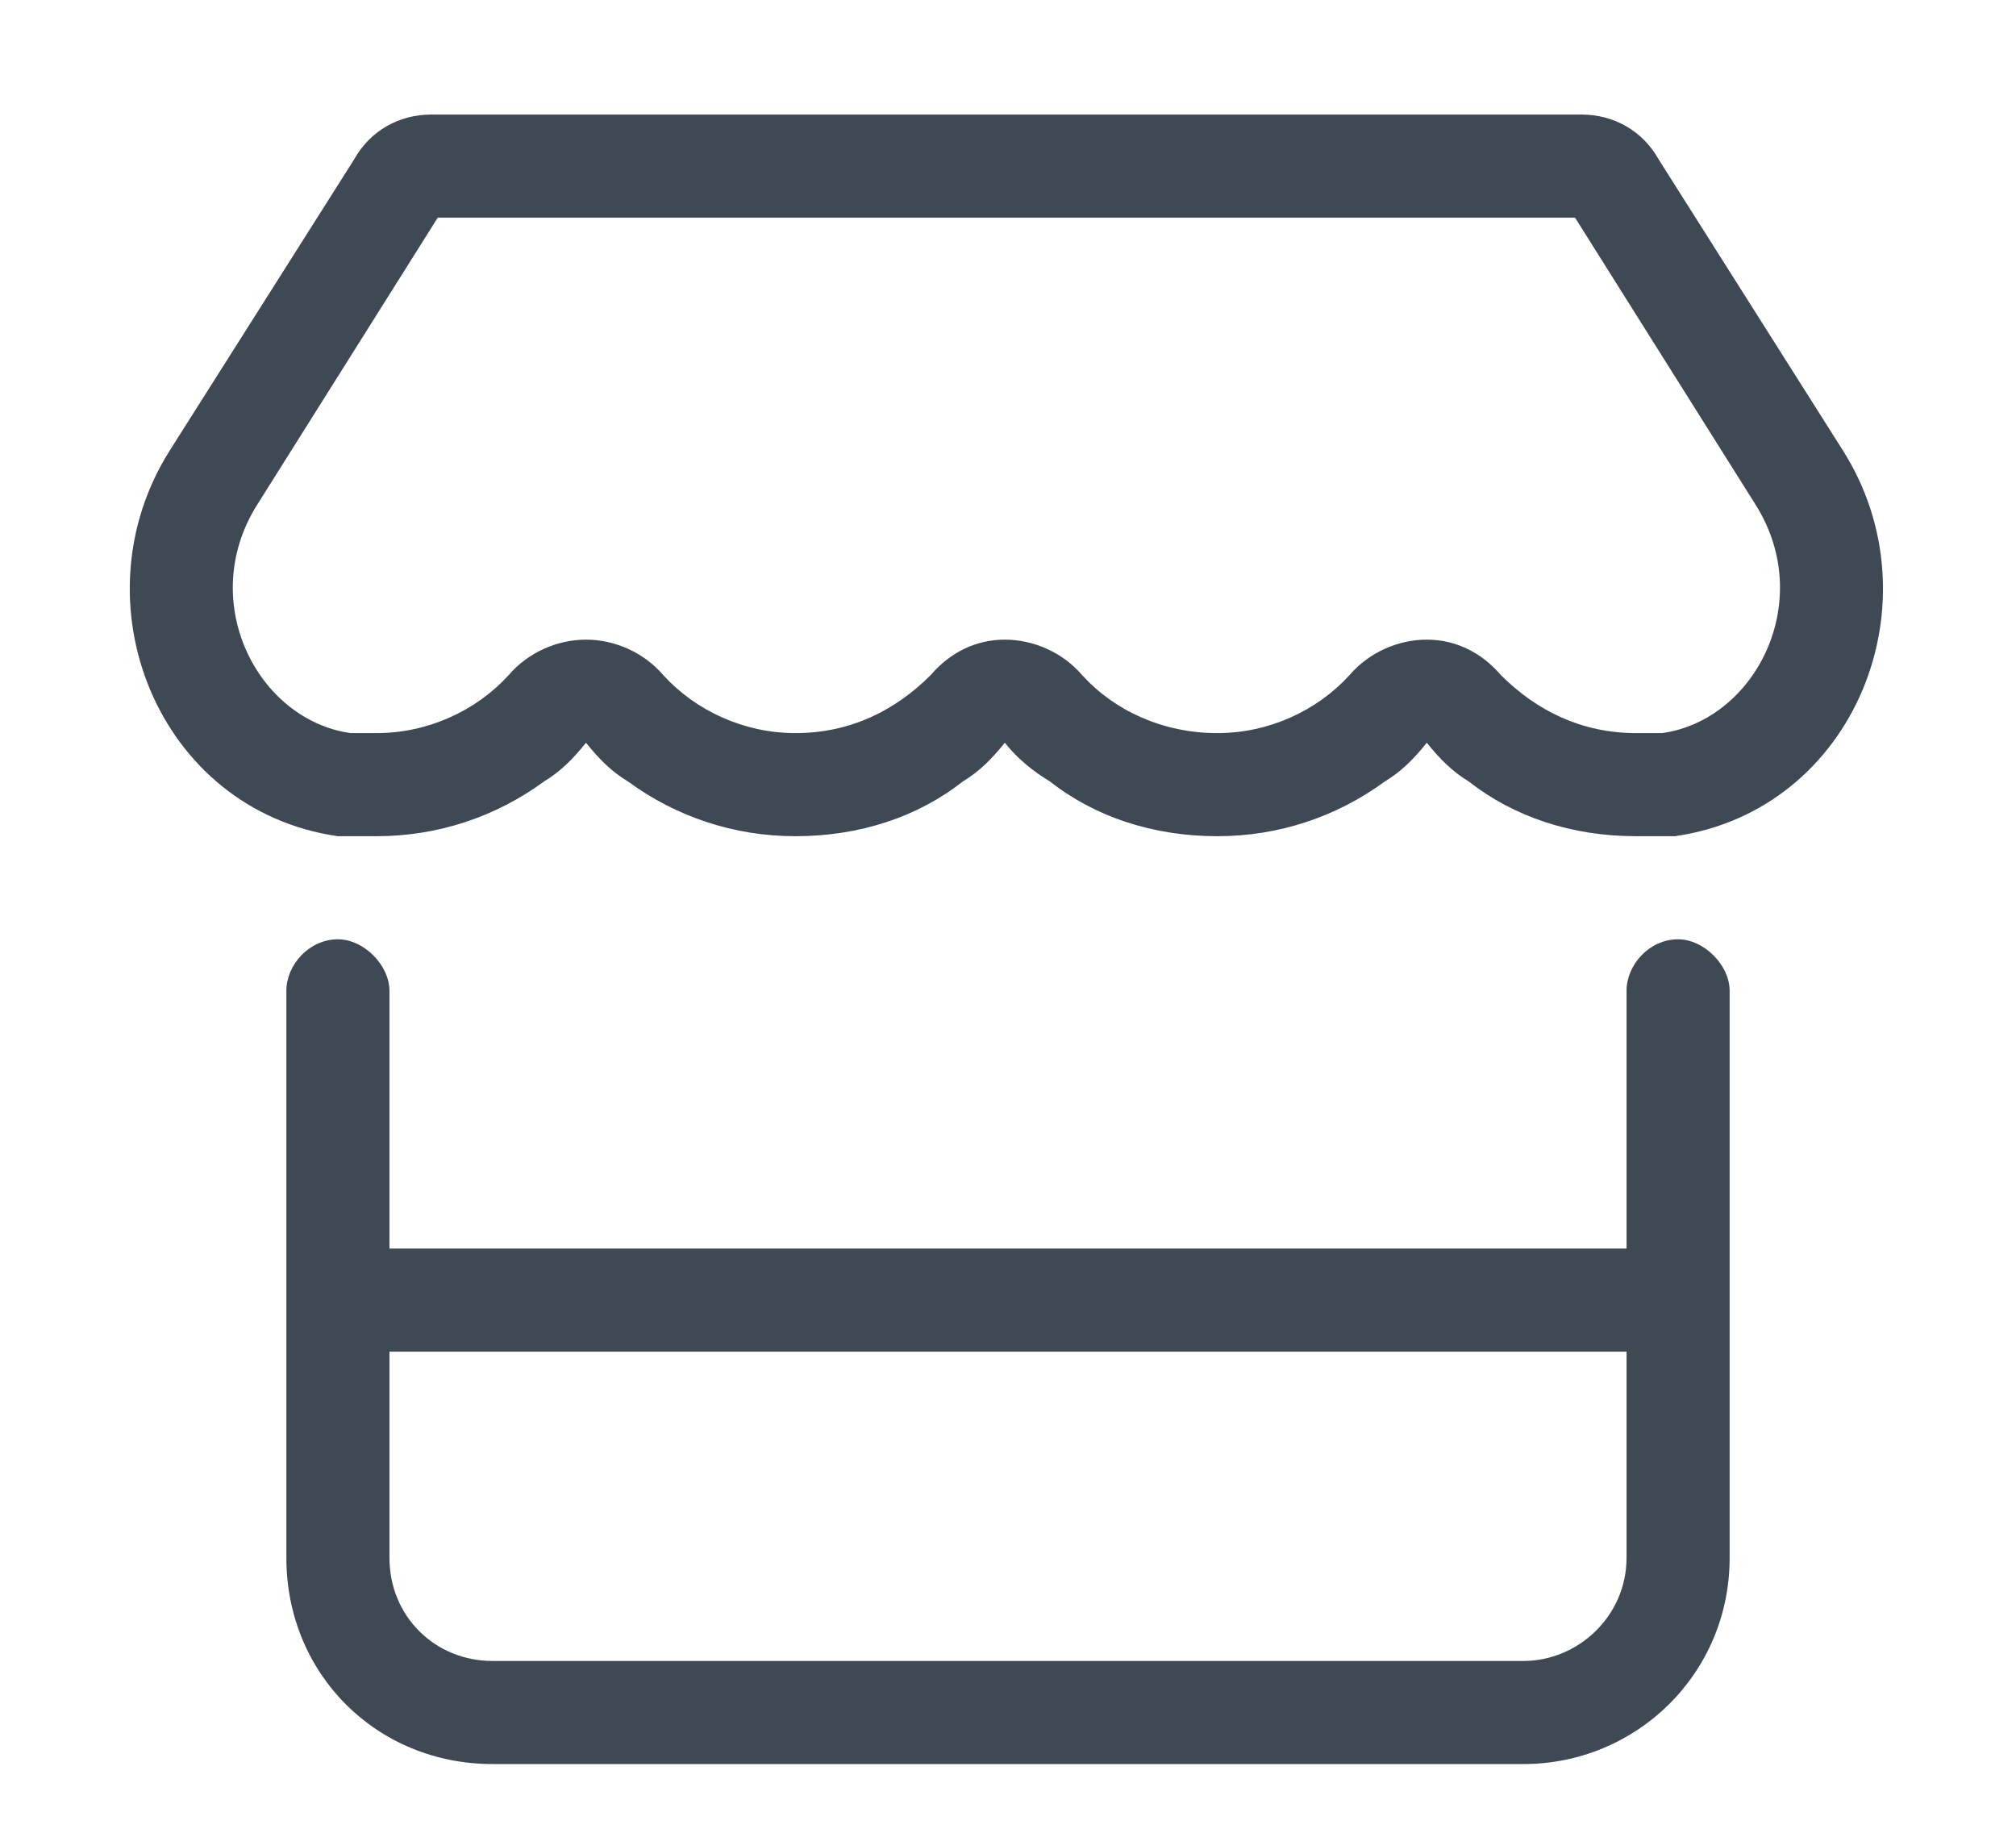
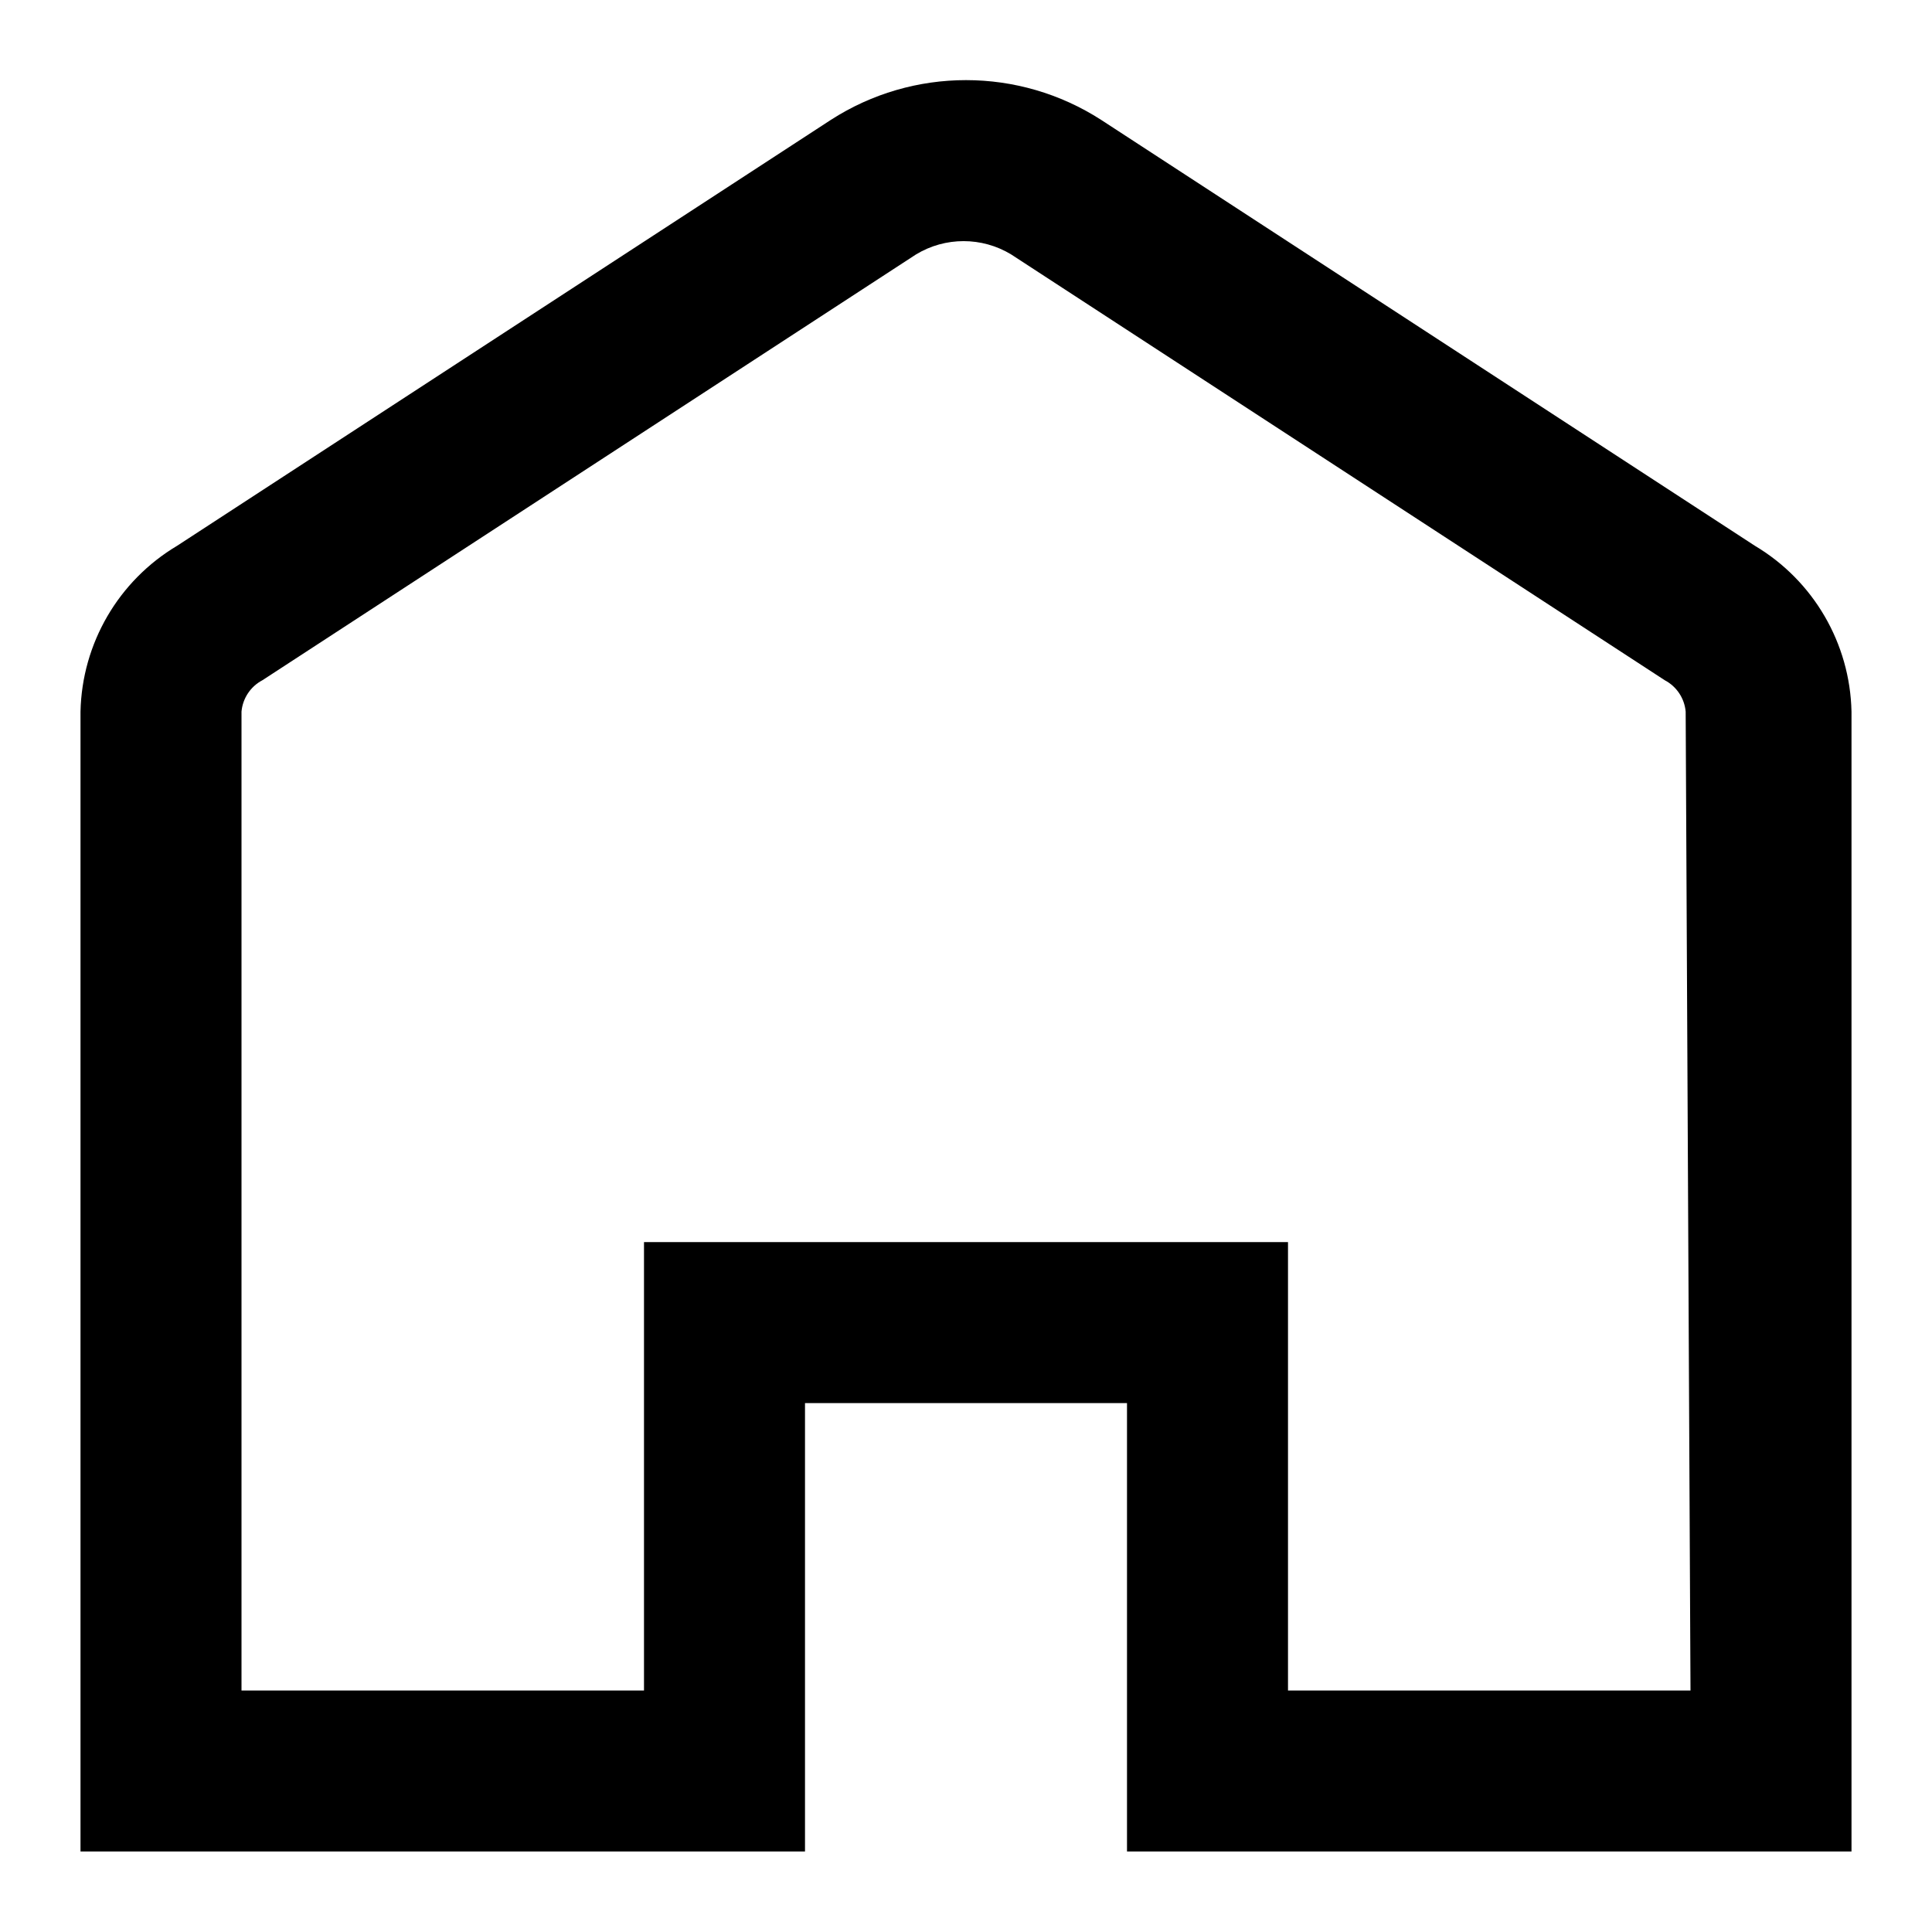
- <svg xmlns="http://www.w3.org/2000/svg" width="22" height="20" viewBox="0 0 22 20" fill="none">
-   <path d="M16.027 8.527C15.852 8.422 15.711 8.281 15.57 8.105C15.43 8.281 15.289 8.422 15.113 8.527C14.586 8.914 13.953 9.125 13.285 9.125C12.582 9.125 11.949 8.914 11.457 8.527C11.281 8.422 11.105 8.281 10.965 8.105C10.824 8.281 10.684 8.422 10.508 8.527C10.016 8.914 9.383 9.125 8.68 9.125C8.012 9.125 7.379 8.914 6.852 8.527C6.676 8.422 6.535 8.281 6.395 8.105C6.254 8.281 6.113 8.422 5.938 8.527C5.41 8.914 4.777 9.125 4.109 9.125C3.969 9.125 3.828 9.125 3.688 9.125C1.719 8.844 0.805 6.559 1.859 4.906L3.863 1.742C4.039 1.426 4.355 1.25 4.707 1.25H17.258C17.609 1.25 17.926 1.426 18.102 1.742L20.105 4.906C21.16 6.559 20.246 8.844 18.277 9.125C18.137 9.125 17.996 9.125 17.855 9.125C17.152 9.125 16.52 8.914 16.027 8.527ZM17.188 2.375H4.777L2.809 5.504C2.141 6.559 2.809 7.859 3.828 8C3.934 8 4.004 8 4.109 8C4.672 8 5.199 7.754 5.551 7.367C5.762 7.121 6.078 6.98 6.395 6.98C6.711 6.98 7.027 7.121 7.238 7.367C7.59 7.754 8.117 8 8.68 8C9.277 8 9.77 7.754 10.156 7.367C10.367 7.121 10.648 6.98 10.965 6.98C11.281 6.98 11.598 7.121 11.809 7.367C12.16 7.754 12.688 8 13.285 8C13.848 8 14.375 7.754 14.727 7.367C14.938 7.121 15.254 6.98 15.57 6.98C15.887 6.98 16.168 7.121 16.379 7.367C16.766 7.754 17.258 8 17.855 8C17.961 8 18.031 8 18.137 8C19.156 7.859 19.824 6.559 19.156 5.504L17.188 2.375ZM4.25 10.812V13.625H17.75V10.812C17.75 10.531 17.996 10.25 18.312 10.25C18.594 10.25 18.875 10.531 18.875 10.812V17C18.875 18.266 17.855 19.25 16.625 19.25H5.375C4.109 19.25 3.125 18.266 3.125 17V10.812C3.125 10.531 3.371 10.25 3.688 10.25C3.969 10.25 4.25 10.531 4.25 10.812ZM4.25 17C4.25 17.633 4.742 18.125 5.375 18.125H16.625C17.223 18.125 17.75 17.633 17.75 17V14.75H4.25V17Z" fill="#3E4954" />
+ <svg xmlns="http://www.w3.org/2000/svg" id="Layer_1" data-name="Layer 1" viewBox="0 0 24 24">
+   <path d="M21.8,6.78,13.68,1.49a3.1,3.1,0,0,0-3.36,0L2.2,6.78A2.46,2.46,0,0,0,1,8.84V23h9V17.43h4V23h9V8.84A2.46,2.46,0,0,0,21.8,6.78ZM21,21H16V15.43H8V21H3V8.84a.49.49,0,0,1,.26-.39l8.12-5.29a1.14,1.14,0,0,1,1.18,0l8.12,5.29a.49.49,0,0,1,.26.39Z" />
</svg>
